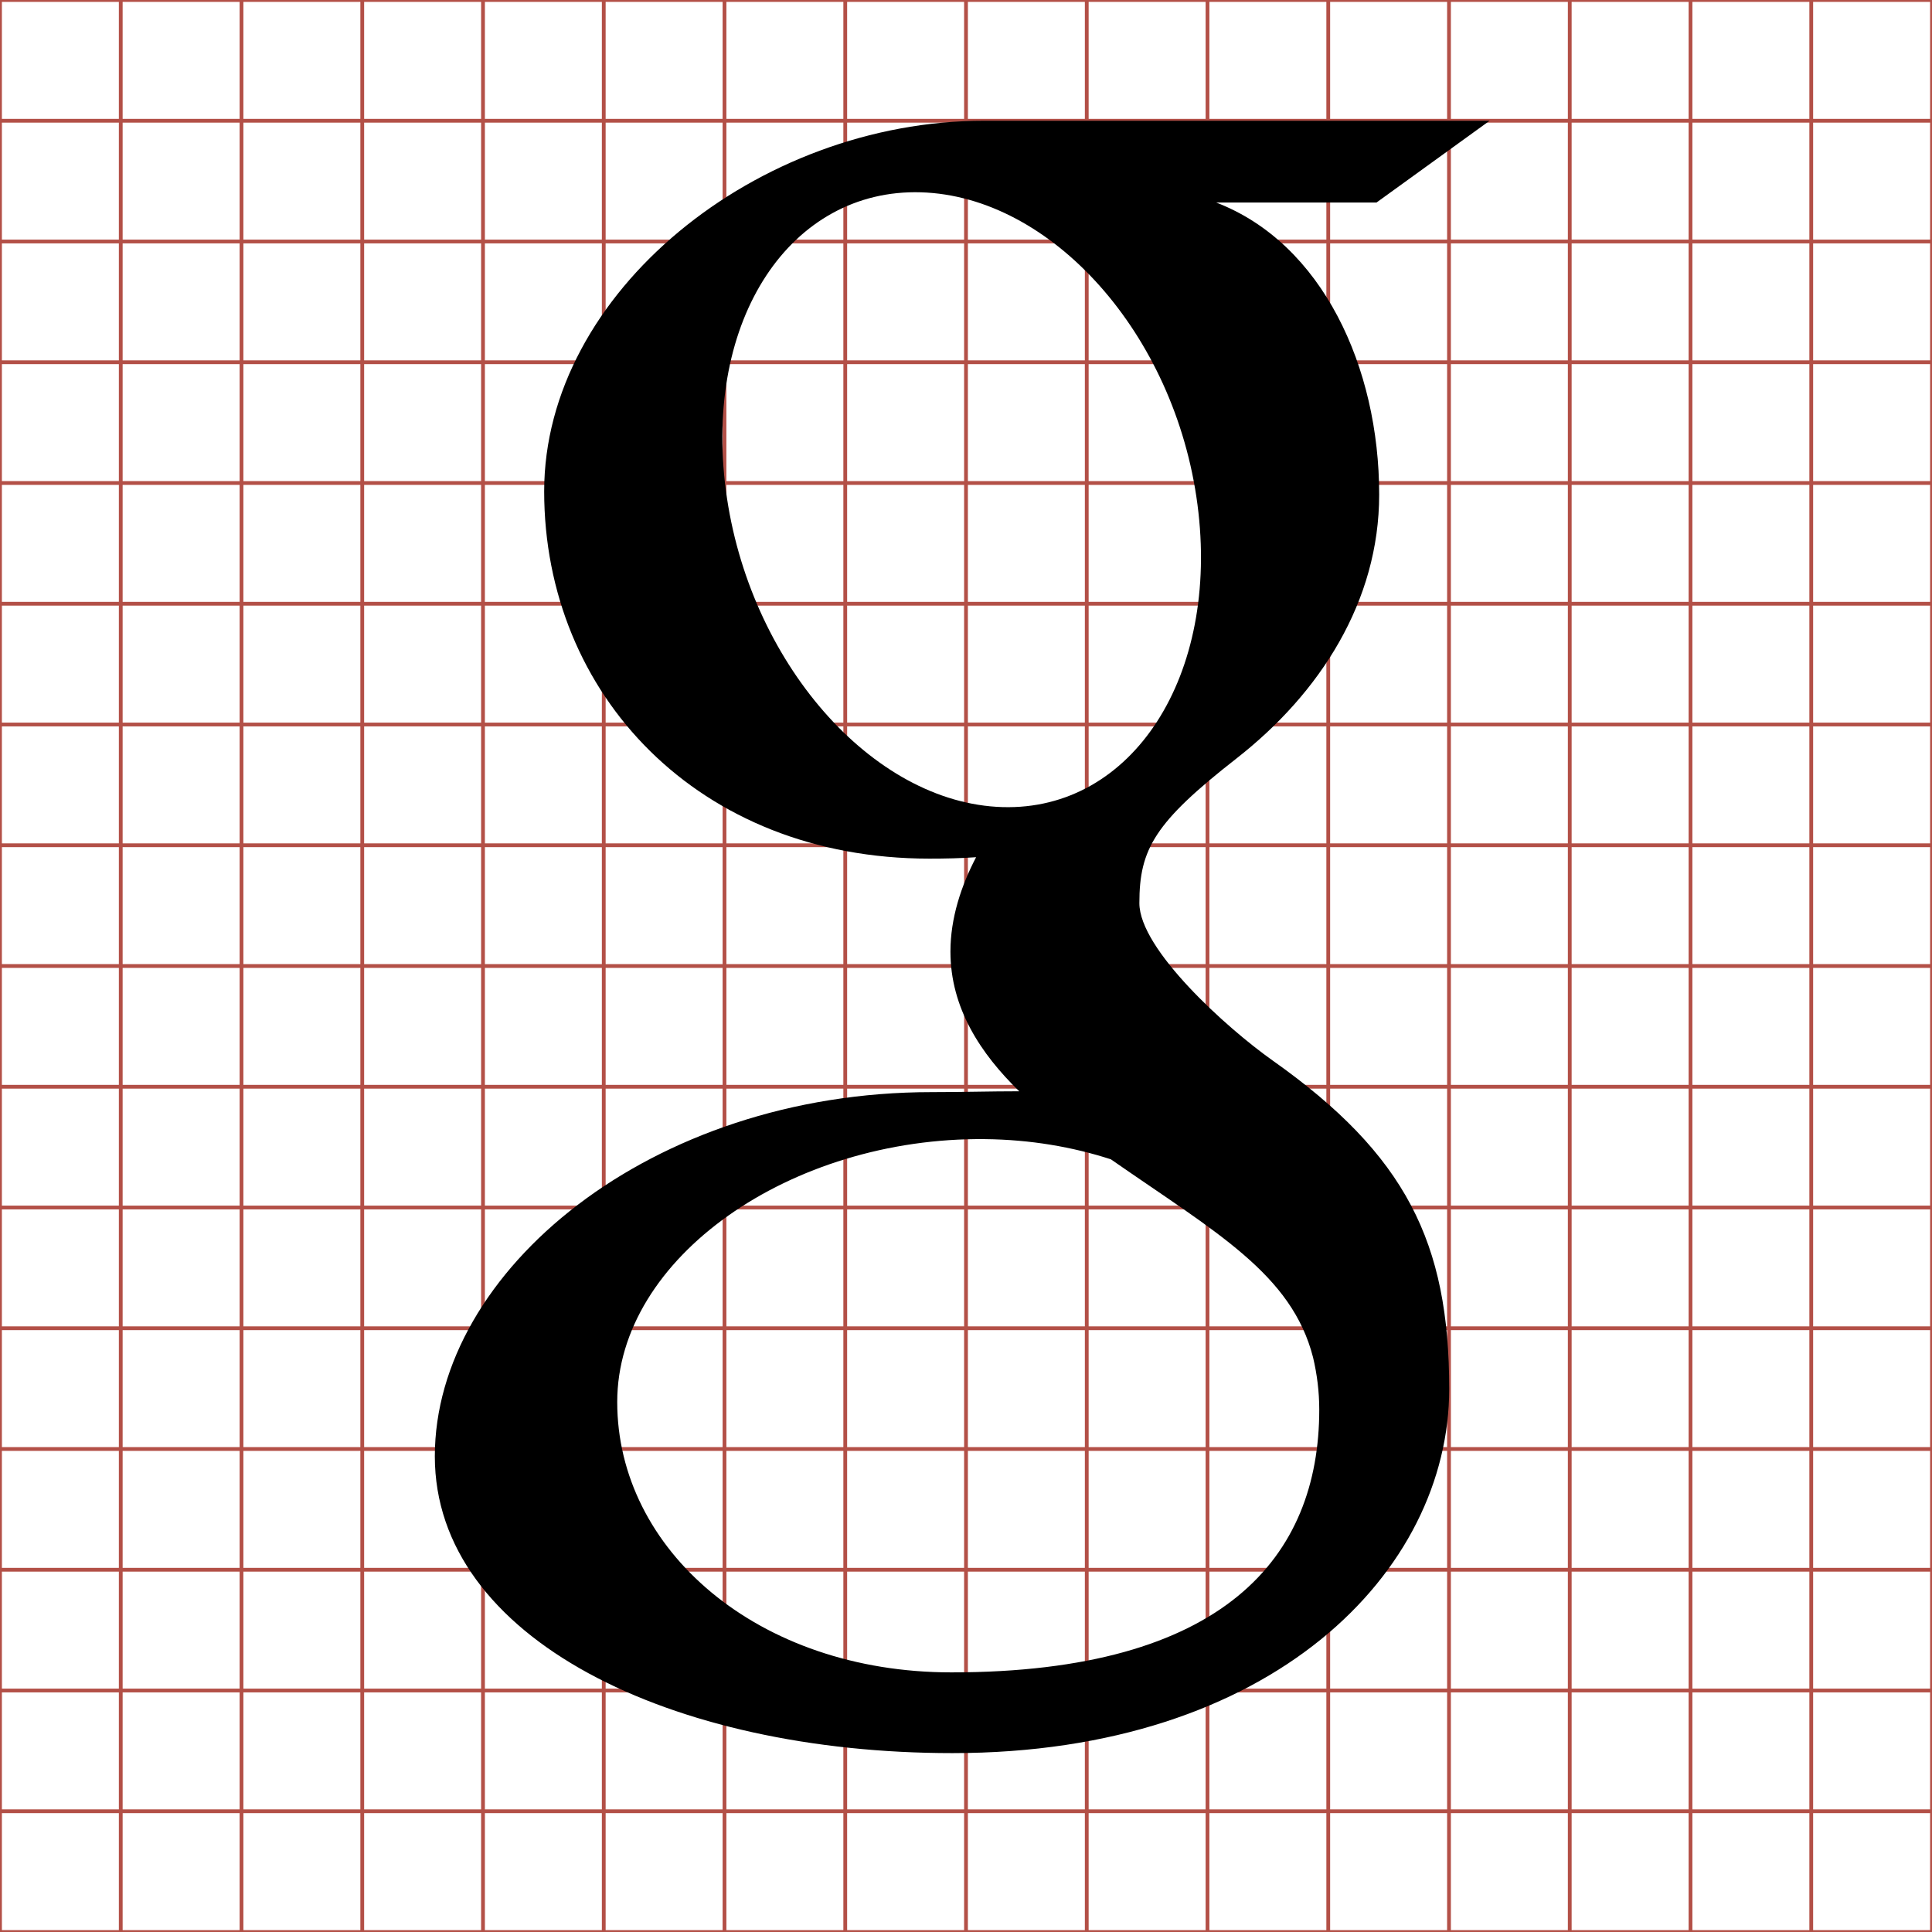
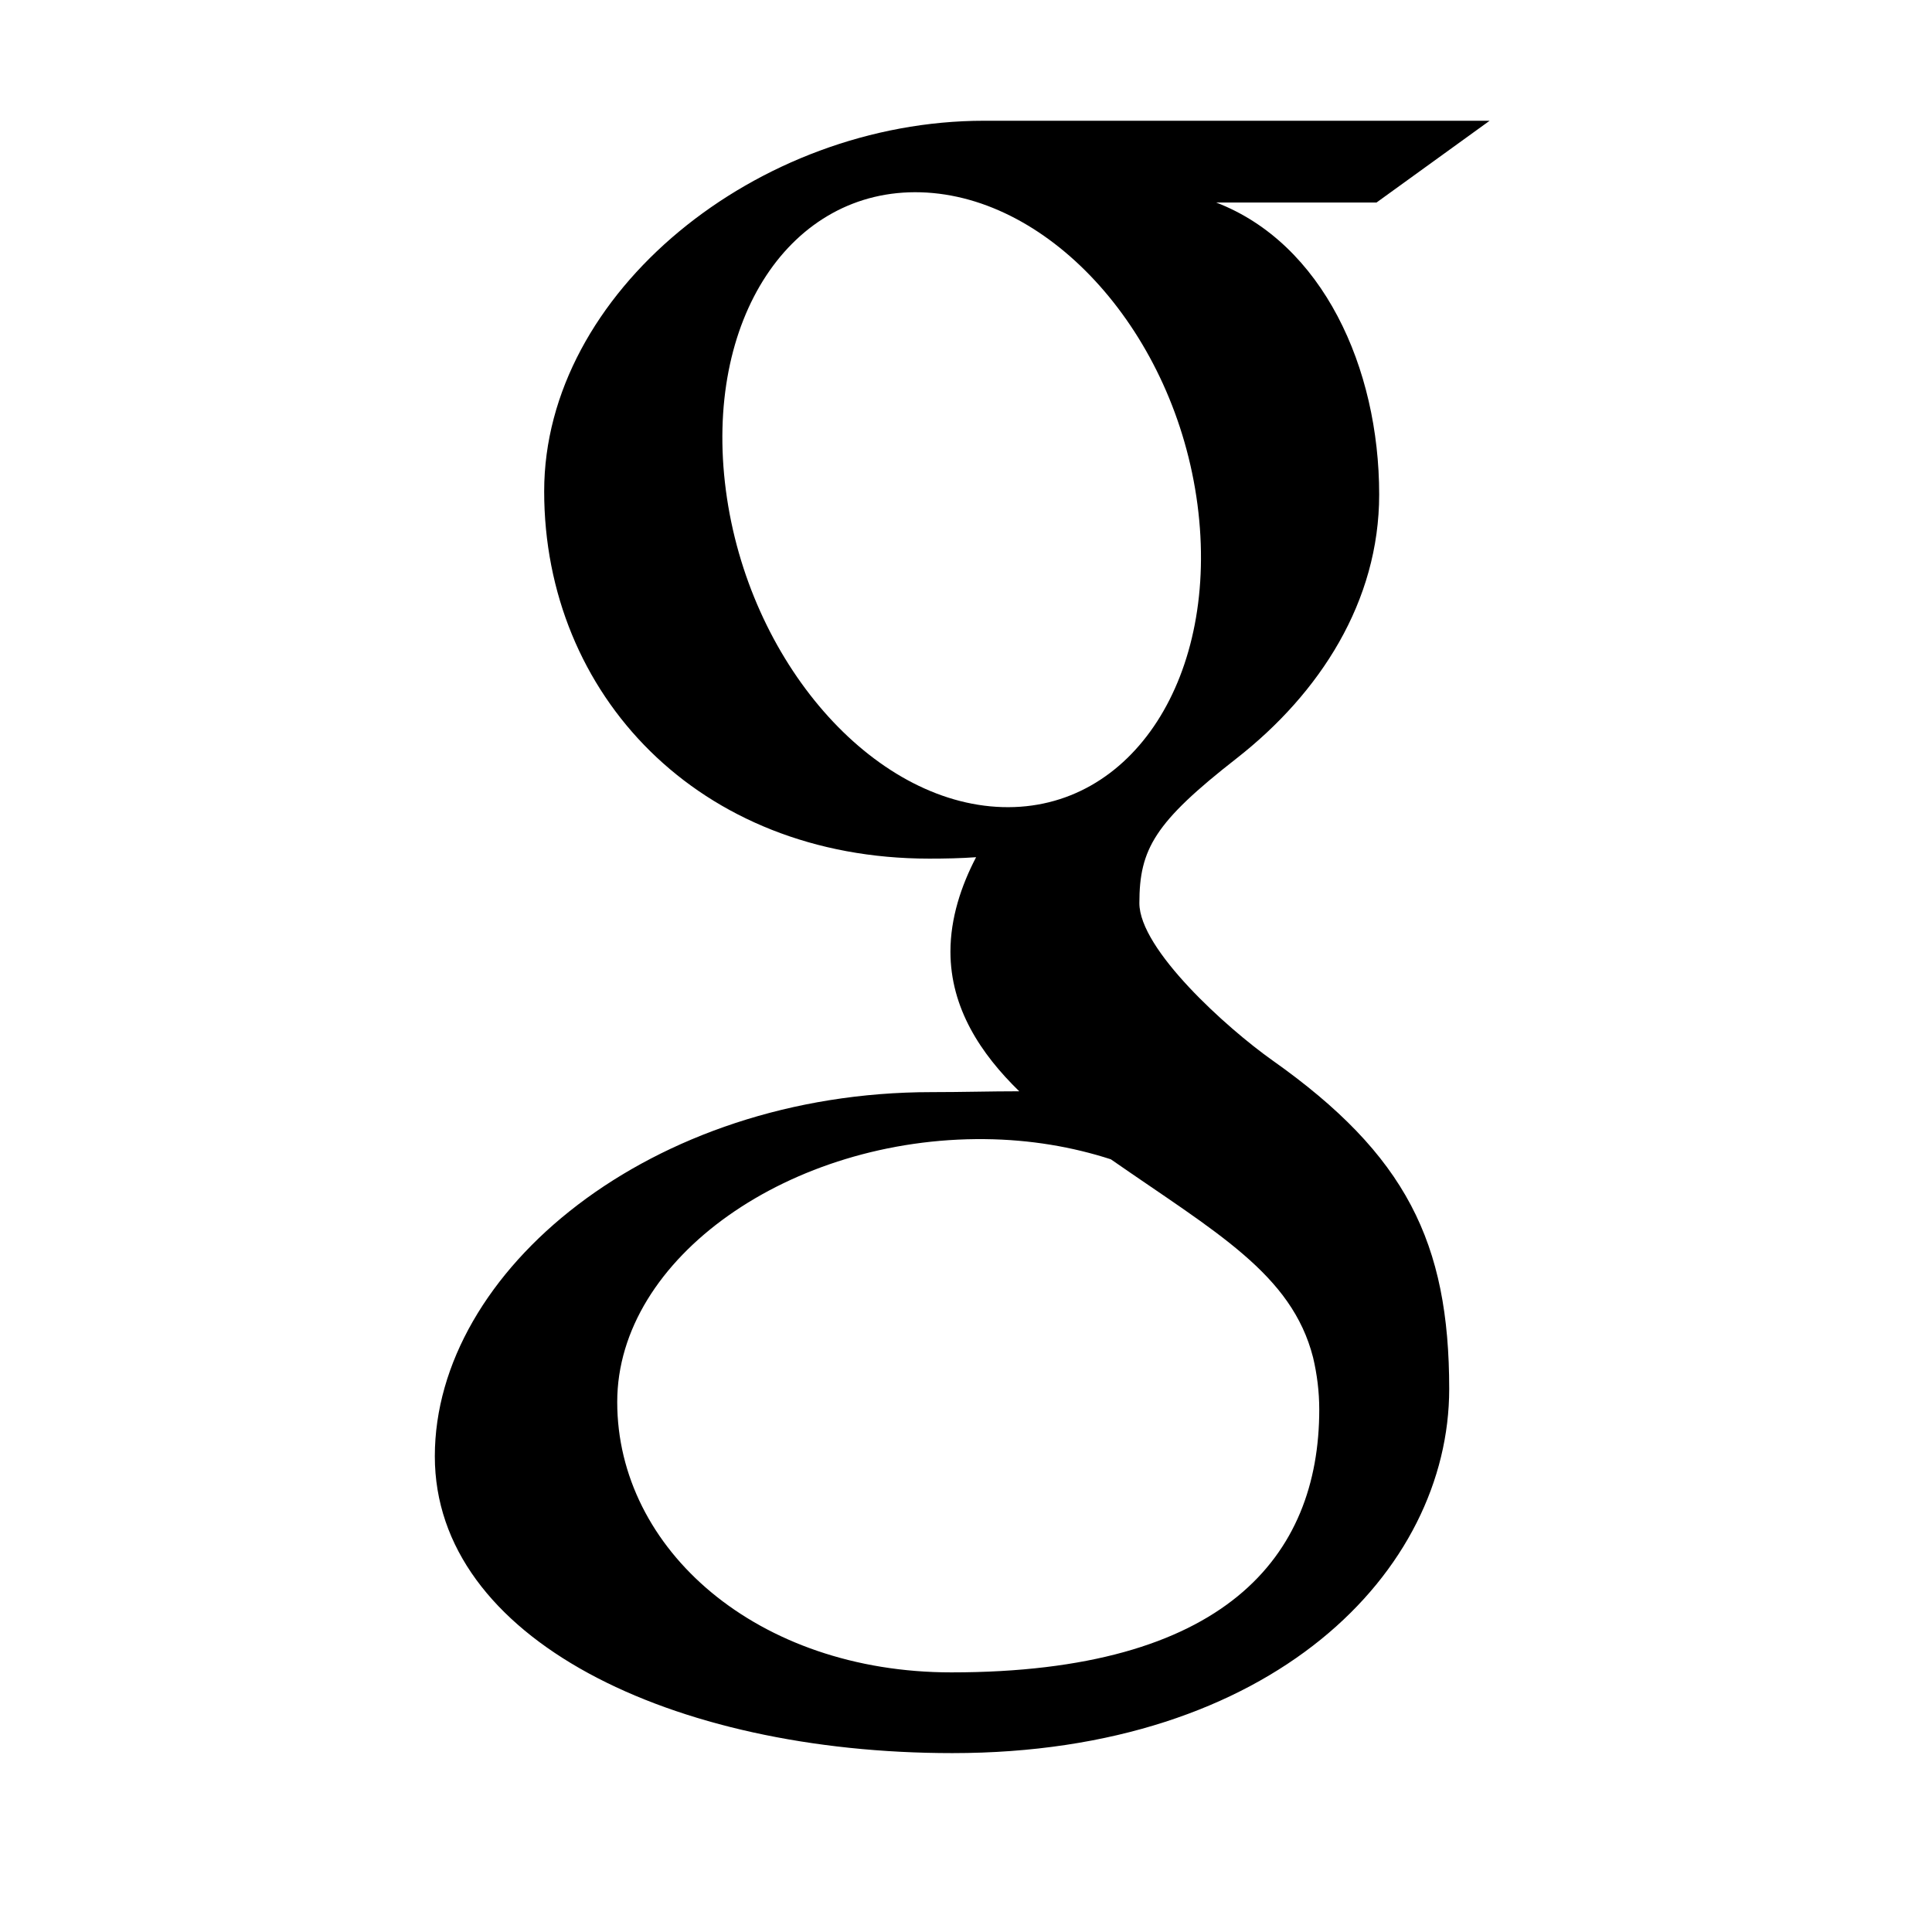
- <svg xmlns="http://www.w3.org/2000/svg" width="512" height="512" viewBox="0 0 512 512" fill="#000000">
-   <g class="svgGrid" id="svgGrid">
-     <line stroke-width="1" stroke="#B35047" x1="32" x2="32" y1="0" y2="512" />
-     <line stroke-width="1" stroke="#B35047" x1="64" x2="64" y1="0" y2="512" />
-     <line stroke-width="1" stroke="#B35047" x1="96" x2="96" y1="0" y2="512" />
-     <line stroke-width="1" stroke="#B35047" x1="128" x2="128" y1="0" y2="512" />
-     <line stroke-width="1" stroke="#B35047" x1="160" x2="160" y1="0" y2="512" />
-     <line stroke-width="1" stroke="#B35047" x1="192" x2="192" y1="0" y2="512" />
-     <line stroke-width="1" stroke="#B35047" x1="224" x2="224" y1="0" y2="512" />
-     <line stroke-width="1" stroke="#B35047" x1="256" x2="256" y1="0" y2="512" />
-     <line stroke-width="1" stroke="#B35047" x1="288" x2="288" y1="0" y2="512" />
-     <line stroke-width="1" stroke="#B35047" x1="320" x2="320" y1="0" y2="512" />
-     <line stroke-width="1" stroke="#B35047" x1="352" x2="352" y1="0" y2="512" />
-     <line stroke-width="1" stroke="#B35047" x1="384" x2="384" y1="0" y2="512" />
-     <line stroke-width="1" stroke="#B35047" x1="416" x2="416" y1="0" y2="512" />
-     <line stroke-width="1" stroke="#B35047" x1="448" x2="448" y1="0" y2="512" />
-     <line stroke-width="1" stroke="#B35047" x1="480" x2="480" y1="0" y2="512" />
-     <line stroke-width="1" stroke="#B35047" x1="0" x2="512" y1="32" y2="32" />
-     <line stroke-width="1" stroke="#B35047" x1="0" x2="512" y1="64" y2="64" />
-     <line stroke-width="1" stroke="#B35047" x1="0" x2="512" y1="96" y2="96" />
-     <line stroke-width="1" stroke="#B35047" x1="0" x2="512" y1="128" y2="128" />
-     <line stroke-width="1" stroke="#B35047" x1="0" x2="512" y1="160" y2="160" />
-     <line stroke-width="1" stroke="#B35047" x1="0" x2="512" y1="192" y2="192" />
-     <line stroke-width="1" stroke="#B35047" x1="0" x2="512" y1="224" y2="224" />
-     <line stroke-width="1" stroke="#B35047" x1="0" x2="512" y1="256" y2="256" />
-     <line stroke-width="1" stroke="#B35047" x1="0" x2="512" y1="288" y2="288" />
-     <line stroke-width="1" stroke="#B35047" x1="0" x2="512" y1="320" y2="320" />
-     <line stroke-width="1" stroke="#B35047" x1="0" x2="512" y1="352" y2="352" />
-     <line stroke-width="1" stroke="#B35047" x1="0" x2="512" y1="384" y2="384" />
-     <line stroke-width="1" stroke="#B35047" x1="0" x2="512" y1="416" y2="416" />
-     <line stroke-width="1" stroke="#B35047" x1="0" x2="512" y1="448" y2="448" />
-     <line stroke-width="1" stroke="#B35047" x1="0" x2="512" y1="480" y2="480" />
-     <rect x="0" y="0" width="512" height="512" fill="none" stroke-width="1" stroke="#B35047" />
-   </g>
-   <path d="M 394.767,32.00c0.00,0.00-100.478,0.00-133.97,0.00c-60.061,0.00-116.585,45.503-116.585,98.211c0.00,53.863, 40.941,97.333, 102.044,97.333 c 4.249,0.00, 8.378-0.085, 12.42-0.376c-3.964,7.593-6.80,16.144-6.80,25.021c0.00,14.969, 8.052,27.105, 18.234,37.012 c-7.693,0.00-15.121,0.224-23.226,0.224c-74.391-0.001-131.65,47.38-131.65,96.511c0.00,48.389, 62.771,78.656, 137.167,78.656 c 84.812,0.00, 131.653-48.122, 131.653-96.514c0.00-38.801-11.448-62.036-46.843-87.067c-12.108-8.571-35.266-29.418-35.266-41.672 c0.00-14.36, 4.098-21.434, 25.714-38.323c 22.156-17.312, 37.837-41.651, 37.837-69.958c0.00-33.703-15.011-66.549-43.187-77.386l 42.478,0.00 L 394.767,32.00z M 347.974,359.729c 1.063,4.486, 1.642,9.104, 1.642,13.814c0.00,39.10-25.195,69.655-97.487,69.655 c-51.421,0.00-88.558-32.552-88.558-71.65c0.00-38.321, 46.063-70.222, 97.482-69.666c 12.00,0.127, 23.184,2.058, 33.334,5.345 C 322.301,326.641, 342.325,337.607, 347.974,359.729z M 265.643,213.888c-34.519-1.032-67.318-38.613-73.276-83.93 c-5.958-45.333, 17.185-80.021, 51.694-78.995C 278.565,52.00, 311.379,88.37, 317.34,133.692 C 323.293,179.022, 300.145,214.921, 265.643,213.888z" />
+ <svg xmlns="http://www.w3.org/2000/svg" width="512" height="512" viewBox="0 0 512 512" fill="#000000">CollaboratorsController<path d="M 394.767,32.00c0.00,0.00-100.478,0.00-133.97,0.00c-60.061,0.00-116.585,45.503-116.585,98.211c0.00,53.863, 40.941,97.333, 102.044,97.333 c 4.249,0.00, 8.378-0.085, 12.42-0.376c-3.964,7.593-6.80,16.144-6.80,25.021c0.00,14.969, 8.052,27.105, 18.234,37.012 c-7.693,0.00-15.121,0.224-23.226,0.224c-74.391-0.001-131.65,47.38-131.65,96.511c0.00,48.389, 62.771,78.656, 137.167,78.656 c 84.812,0.00, 131.653-48.122, 131.653-96.514c0.00-38.801-11.448-62.036-46.843-87.067c-12.108-8.571-35.266-29.418-35.266-41.672 c0.00-14.36, 4.098-21.434, 25.714-38.323c 22.156-17.312, 37.837-41.651, 37.837-69.958c0.00-33.703-15.011-66.549-43.187-77.386l 42.478,0.00 L 394.767,32.00z M 347.974,359.729c 1.063,4.486, 1.642,9.104, 1.642,13.814c0.00,39.10-25.195,69.655-97.487,69.655 c-51.421,0.00-88.558-32.552-88.558-71.65c0.00-38.321, 46.063-70.222, 97.482-69.666c 12.00,0.127, 23.184,2.058, 33.334,5.345 C 322.301,326.641, 342.325,337.607, 347.974,359.729z M 265.643,213.888c-34.519-1.032-67.318-38.613-73.276-83.93 c-5.958-45.333, 17.185-80.021, 51.694-78.995C 278.565,52.00, 311.379,88.37, 317.34,133.692 C 323.293,179.022, 300.145,214.921, 265.643,213.888z" />
</svg>
